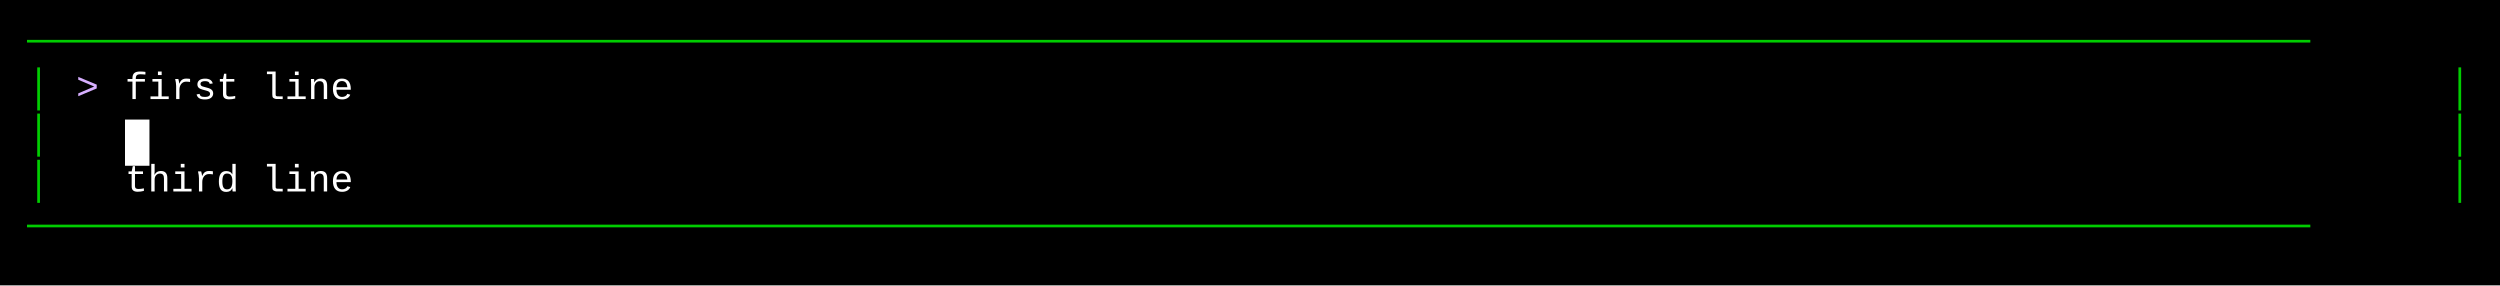
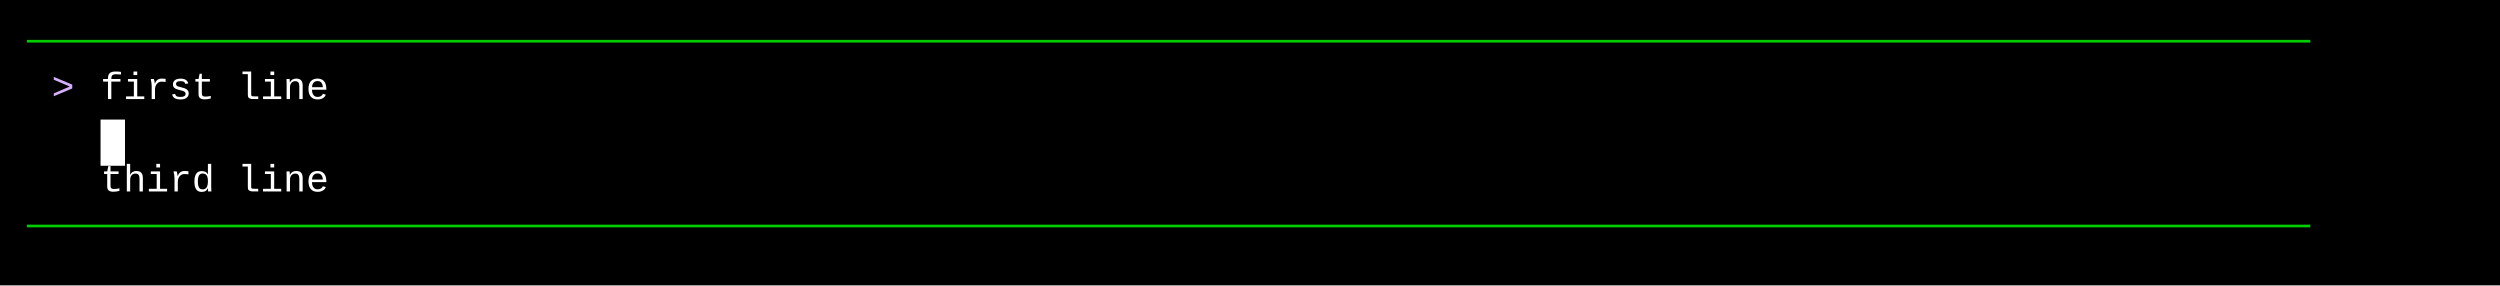
<svg xmlns="http://www.w3.org/2000/svg" width="920" height="105" viewBox="0 0 920 105">
  <style>
    text { font-family: Consolas, "Courier New", monospace; font-size: 14px; dominant-baseline: text-before-edge; white-space: pre; }
  </style>
  <rect width="920" height="105" fill="#000000" />
  <g transform="translate(10, 10)">
    <text x="0" y="2" fill="#00cd00" textLength="900" lengthAdjust="spacingAndGlyphs">────────────────────────────────────────────────────────────────────────────────────────────────────</text>
-     <text x="0" y="19" fill="#00cd00" textLength="9" lengthAdjust="spacingAndGlyphs">│</text>
-     <text x="18" y="19" fill="#d7afff" textLength="18" lengthAdjust="spacingAndGlyphs">&gt; </text>
-     <text x="36" y="19" fill="#ffffff" textLength="90" lengthAdjust="spacingAndGlyphs">first line</text>
-     <text x="891" y="19" fill="#00cd00" textLength="9" lengthAdjust="spacingAndGlyphs">│</text>
-     <text x="0" y="36" fill="#00cd00" textLength="9" lengthAdjust="spacingAndGlyphs">│</text>
-     <rect x="36" y="34" width="9" height="17" fill="#ffffff" />
-     <text x="891" y="36" fill="#00cd00" textLength="9" lengthAdjust="spacingAndGlyphs">│</text>
-     <text x="0" y="53" fill="#00cd00" textLength="9" lengthAdjust="spacingAndGlyphs">│</text>
-     <text x="36" y="53" fill="#ffffff" textLength="90" lengthAdjust="spacingAndGlyphs">third line</text>
-     <text x="891" y="53" fill="#00cd00" textLength="9" lengthAdjust="spacingAndGlyphs">│</text>
+     <text x="9" y="19" fill="#d7afff" textLength="18" lengthAdjust="spacingAndGlyphs">&gt; </text>
+     <text x="27" y="19" fill="#ffffff" textLength="90" lengthAdjust="spacingAndGlyphs">first line</text>
+     <rect x="27" y="34" width="9" height="17" fill="#ffffff" />
+     <text x="27" y="53" fill="#ffffff" textLength="90" lengthAdjust="spacingAndGlyphs">third line</text>
    <text x="0" y="70" fill="#00cd00" textLength="900" lengthAdjust="spacingAndGlyphs">────────────────────────────────────────────────────────────────────────────────────────────────────</text>
  </g>
</svg>
